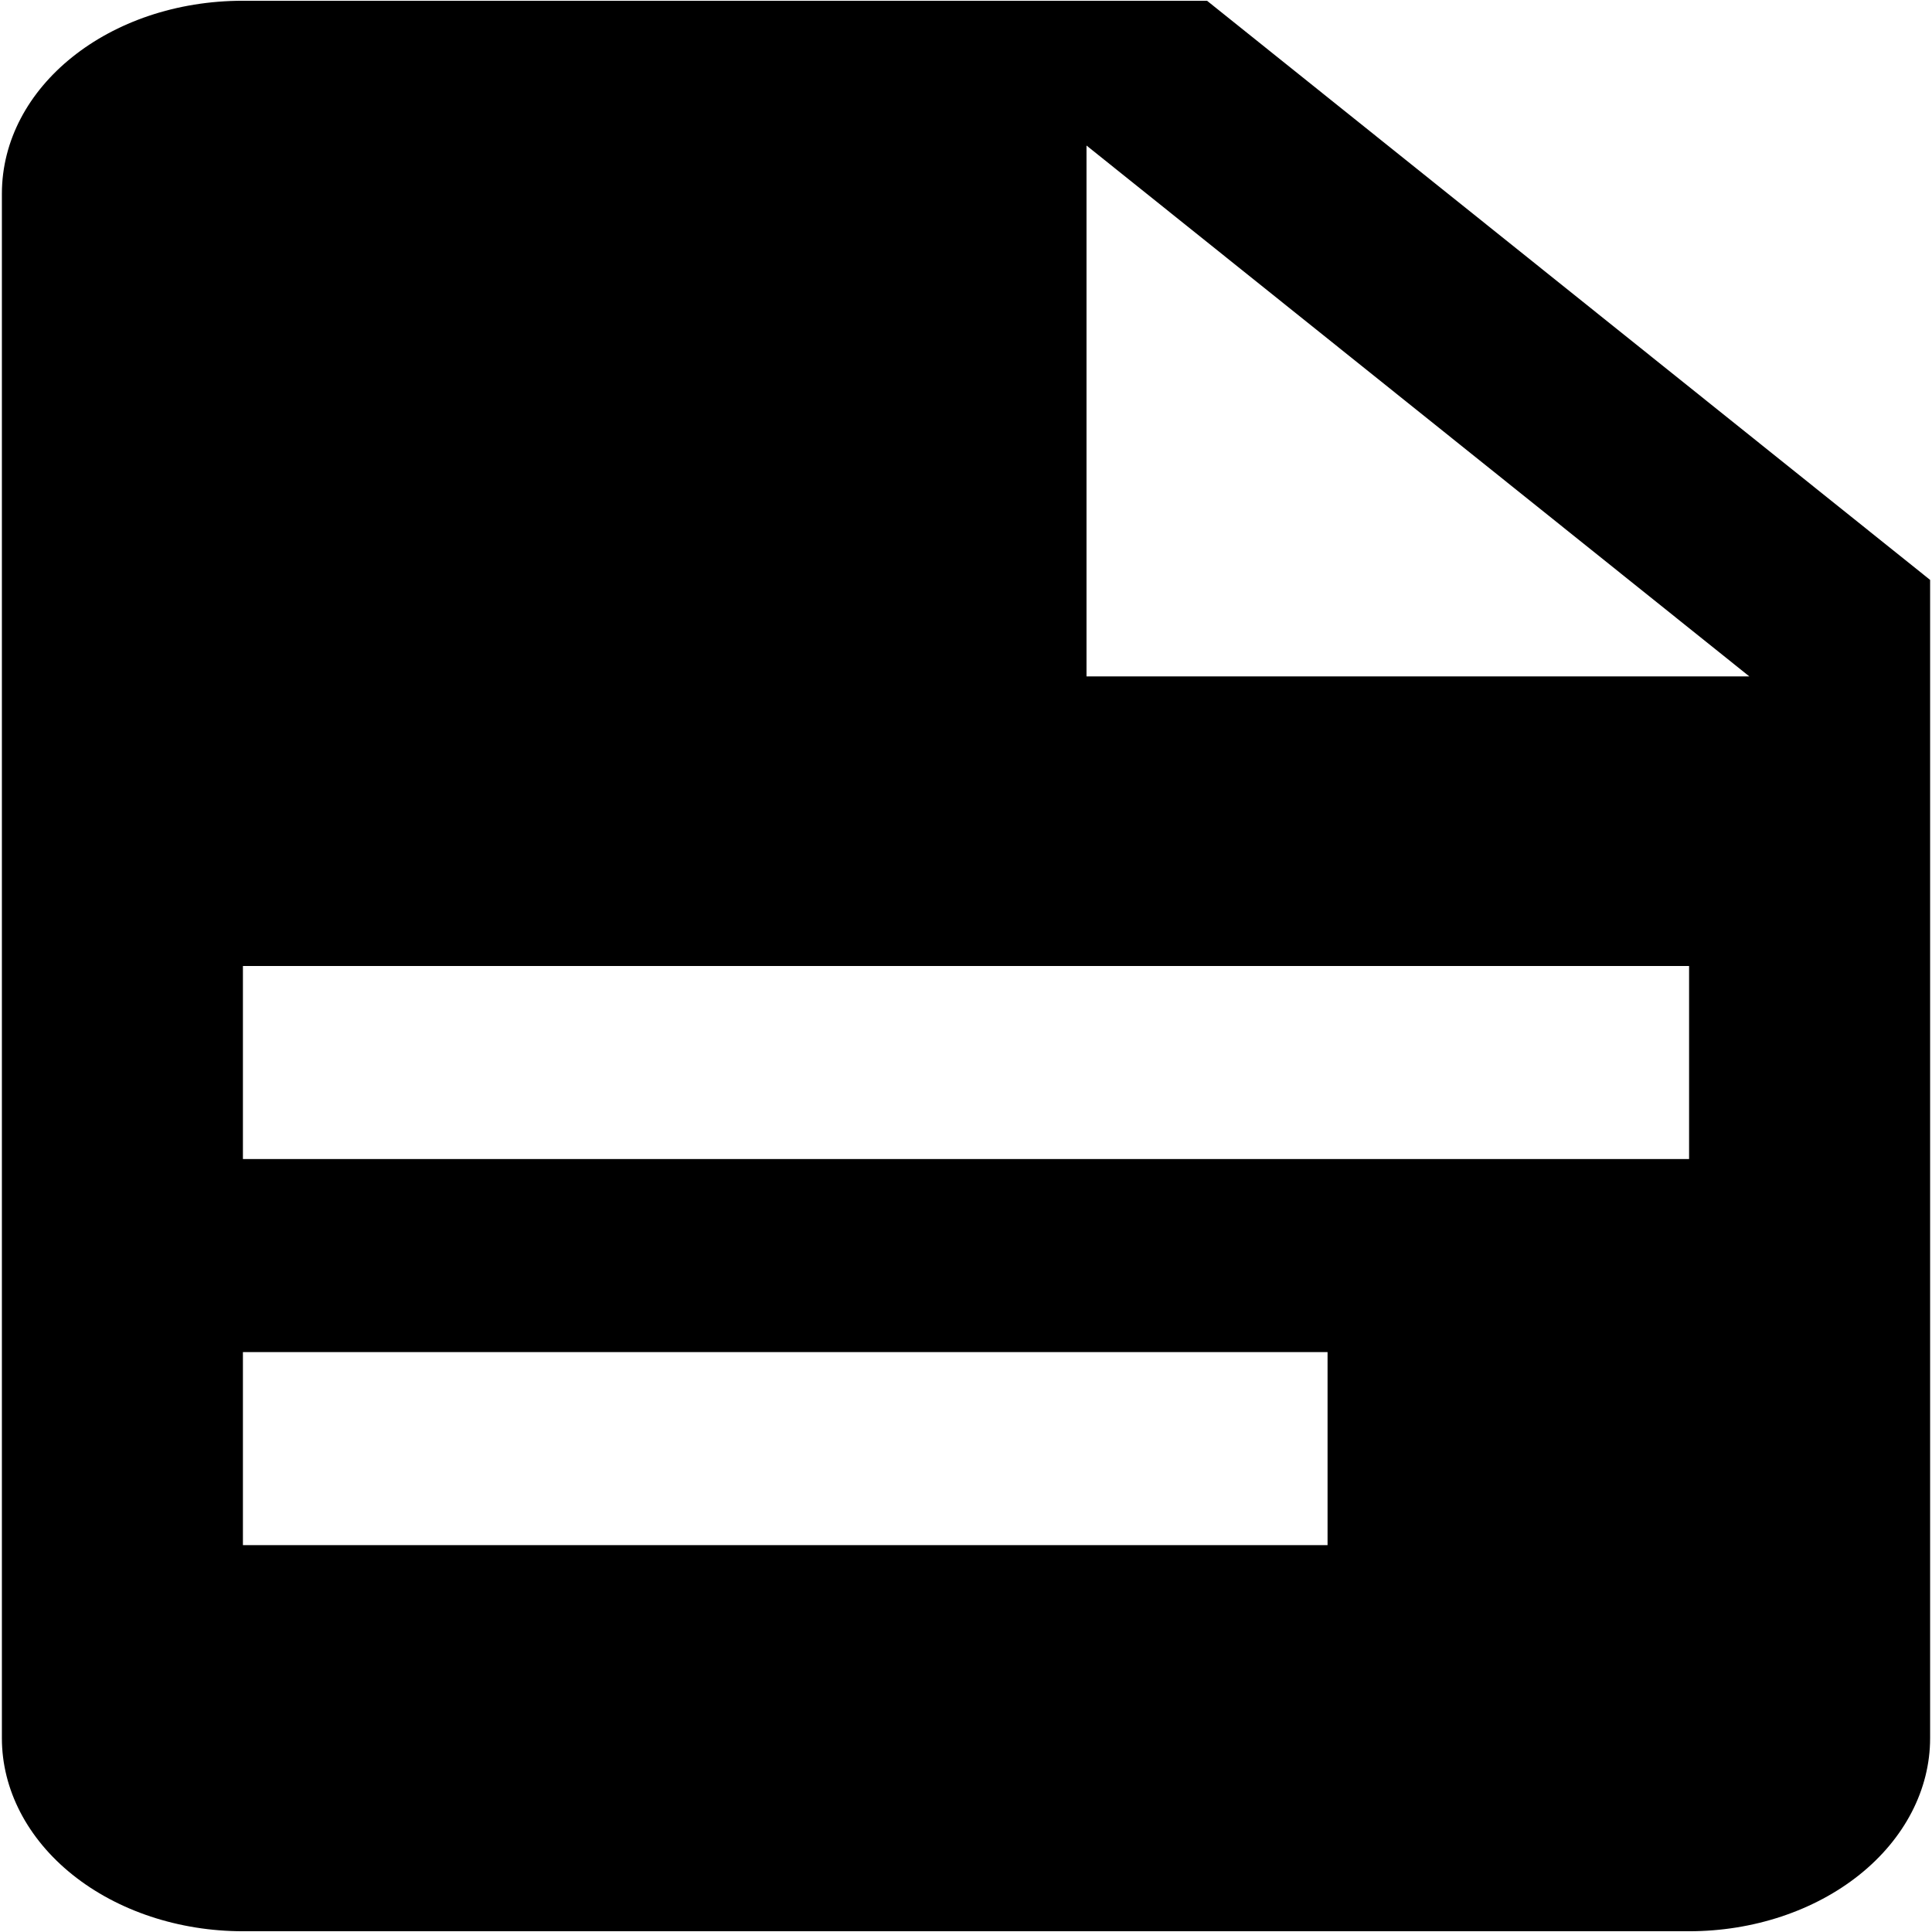
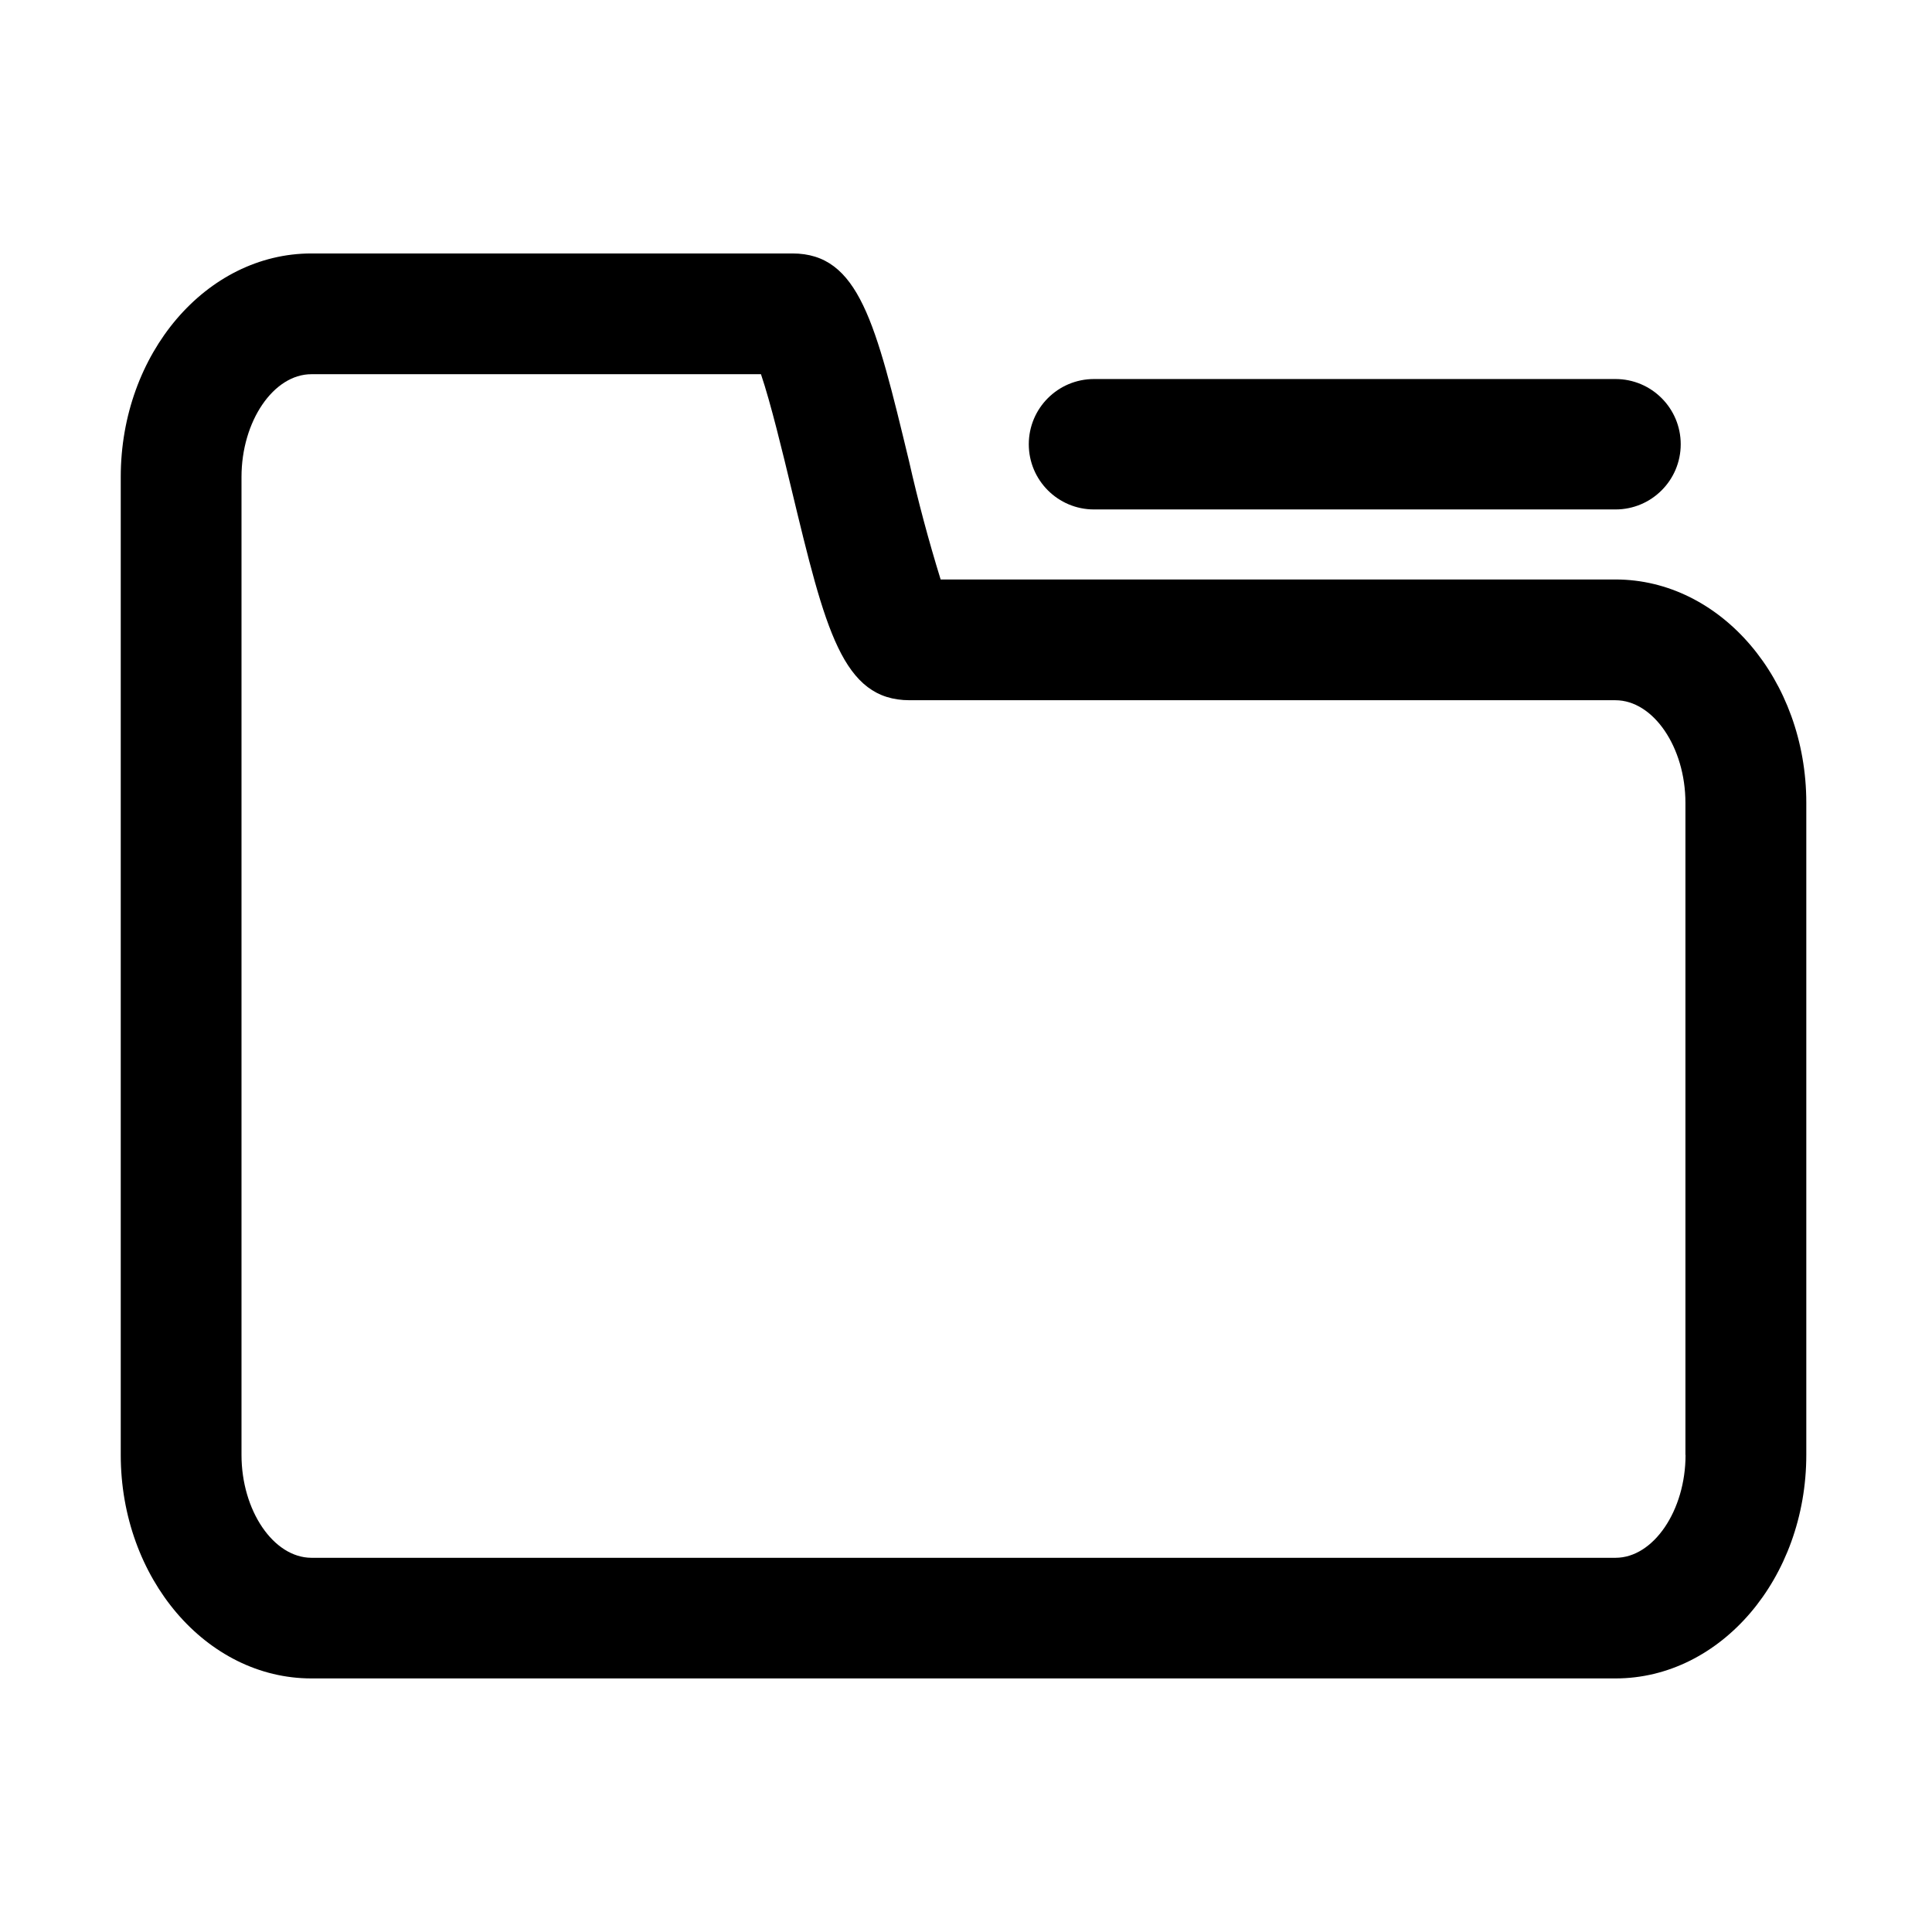
- <svg xmlns="http://www.w3.org/2000/svg" width="128" height="128">
-   <path d="M71.984 44.815H115.9L71.984 9.642v35.173zM16.094.05h63.875l47.906 38.37v76.74c0 3.392-1.682 6.645-4.677 9.044-2.995 2.399-7.056 3.746-11.292 3.746H16.094c-4.236 0-8.297-1.347-11.292-3.746-2.995-2.399-4.677-5.652-4.677-9.044V12.84C.125 5.742 7.23.05 16.094.05zm71.86 102.32V89.58h-71.86v12.79h71.86zm23.952-25.58V64H16.094v12.79h95.812z" />
+ <svg xmlns="http://www.w3.org/2000/svg" t="1640588465162" class="icon" viewBox="0 0 1024 1024" version="1.1" p-id="8346" width="200" height="200">
+   <path d="M579.84 270.016h276.416a34.56 34.56 0 1 0 0-69.12H579.84a34.496 34.496 0 1 0 0 69.12z" p-id="8347" />
+   <path d="M856.256 307.136H498.56a839.936 839.936 0 0 1-16.768-62.784c-17.664-73.216-26.496-110.016-61.824-110.016H165.056C109.312 134.336 64 187.456 64 252.8v518.336C64 836.48 109.312 889.6 165.056 889.6h691.2c55.744 0 101.12-53.12 101.12-118.528v-345.6c0-65.216-45.376-118.336-101.12-118.336z m37.12 464c0 29.504-17.024 54.528-37.12 54.528h-691.2C144.96 825.6 128 800.64 128 771.136V252.8c0-29.504 16.96-54.464 37.056-54.464h238.272c5.12 15.04 11.584 41.792 16.192 60.992 17.92 74.432 26.944 111.808 62.656 111.808h374.016c20.096 0 37.12 24.896 37.12 54.4v345.6z" p-id="8348" />
</svg>
